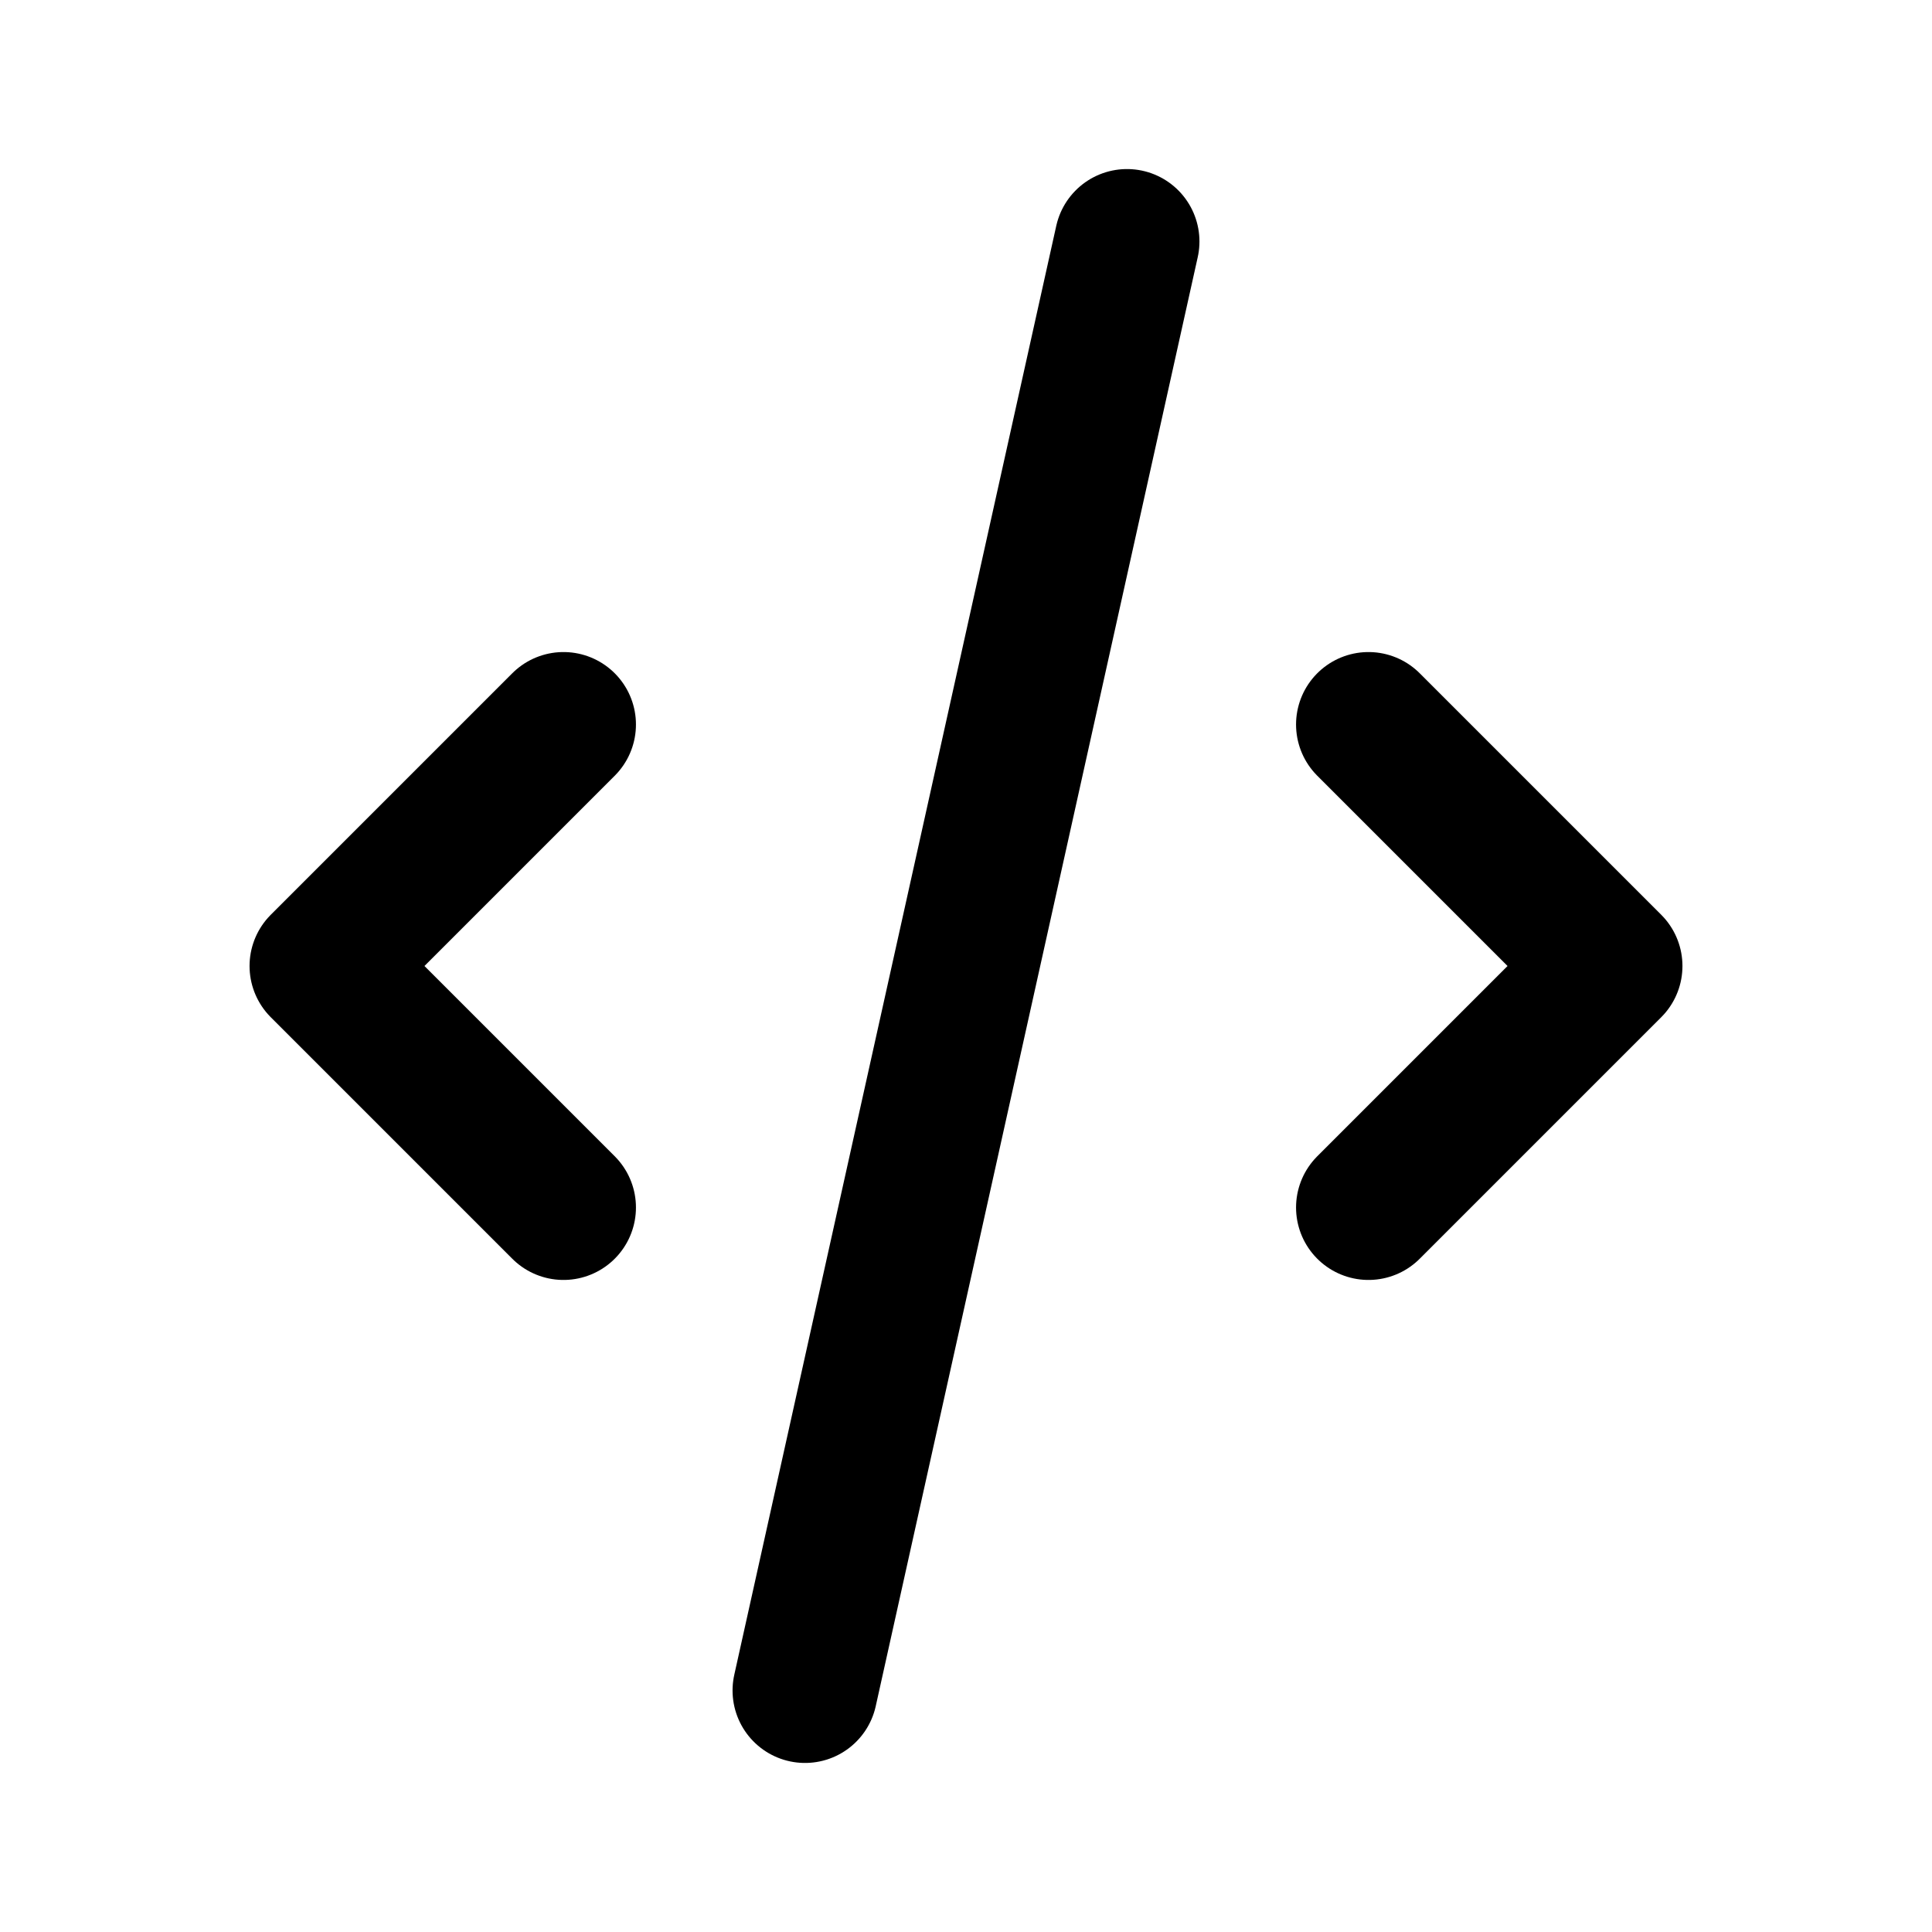
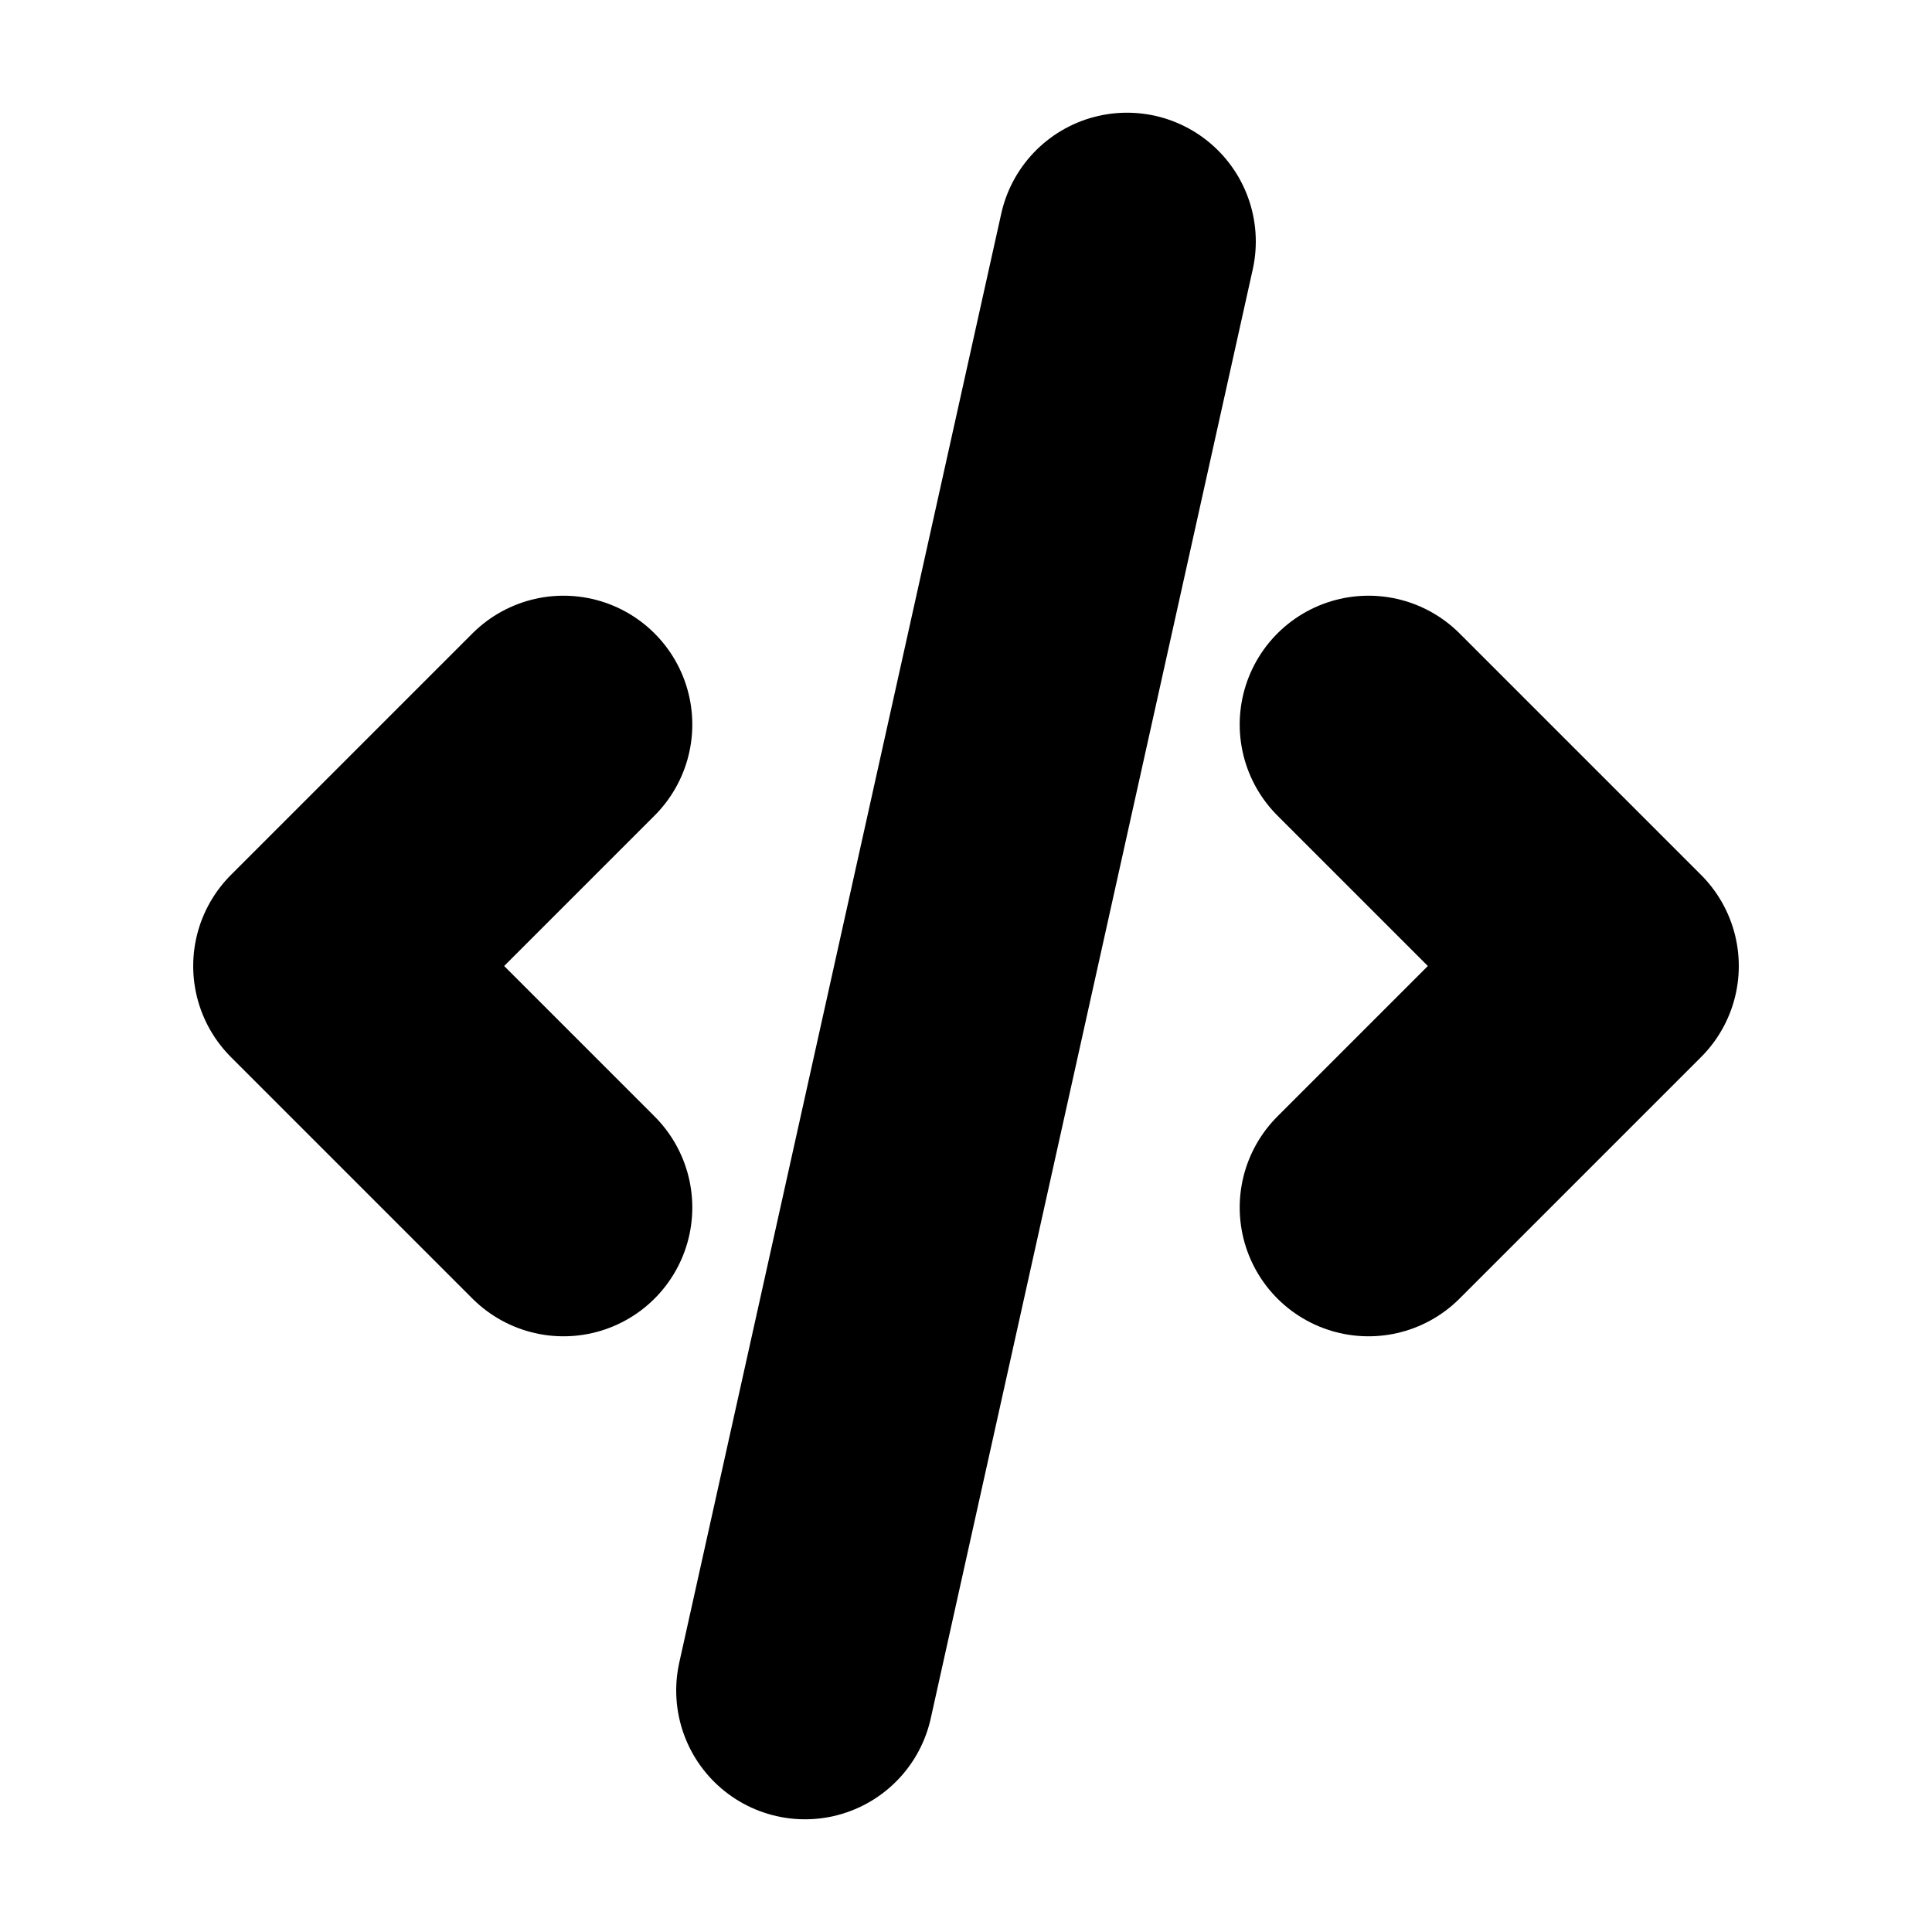
- <svg xmlns="http://www.w3.org/2000/svg" viewBox="0 0 24 24" fill="none" stroke="currentColor" stroke-width="1.8" stroke-linecap="round" stroke-linejoin="round">
-   <path fill="none" stroke="currentColor" stroke-width="1.8" stroke-linecap="round" stroke-linejoin="round" d="M7,9 L4,12 L7,15 M17,9 L20,12 L17,15 M14,3 L10,21" />
+ <svg xmlns="http://www.w3.org/2000/svg" viewBox="0 0 24 24" fill="none" stroke="currentColor" stroke-width="3.2" stroke-linecap="round" stroke-linejoin="round">
+   <path fill="none" stroke="currentColor" stroke-width="3.2" stroke-linecap="round" stroke-linejoin="round" d="M7,9 L4,12 L7,15 M17,9 L20,12 L17,15 M14,3 L10,21" />
</svg>
